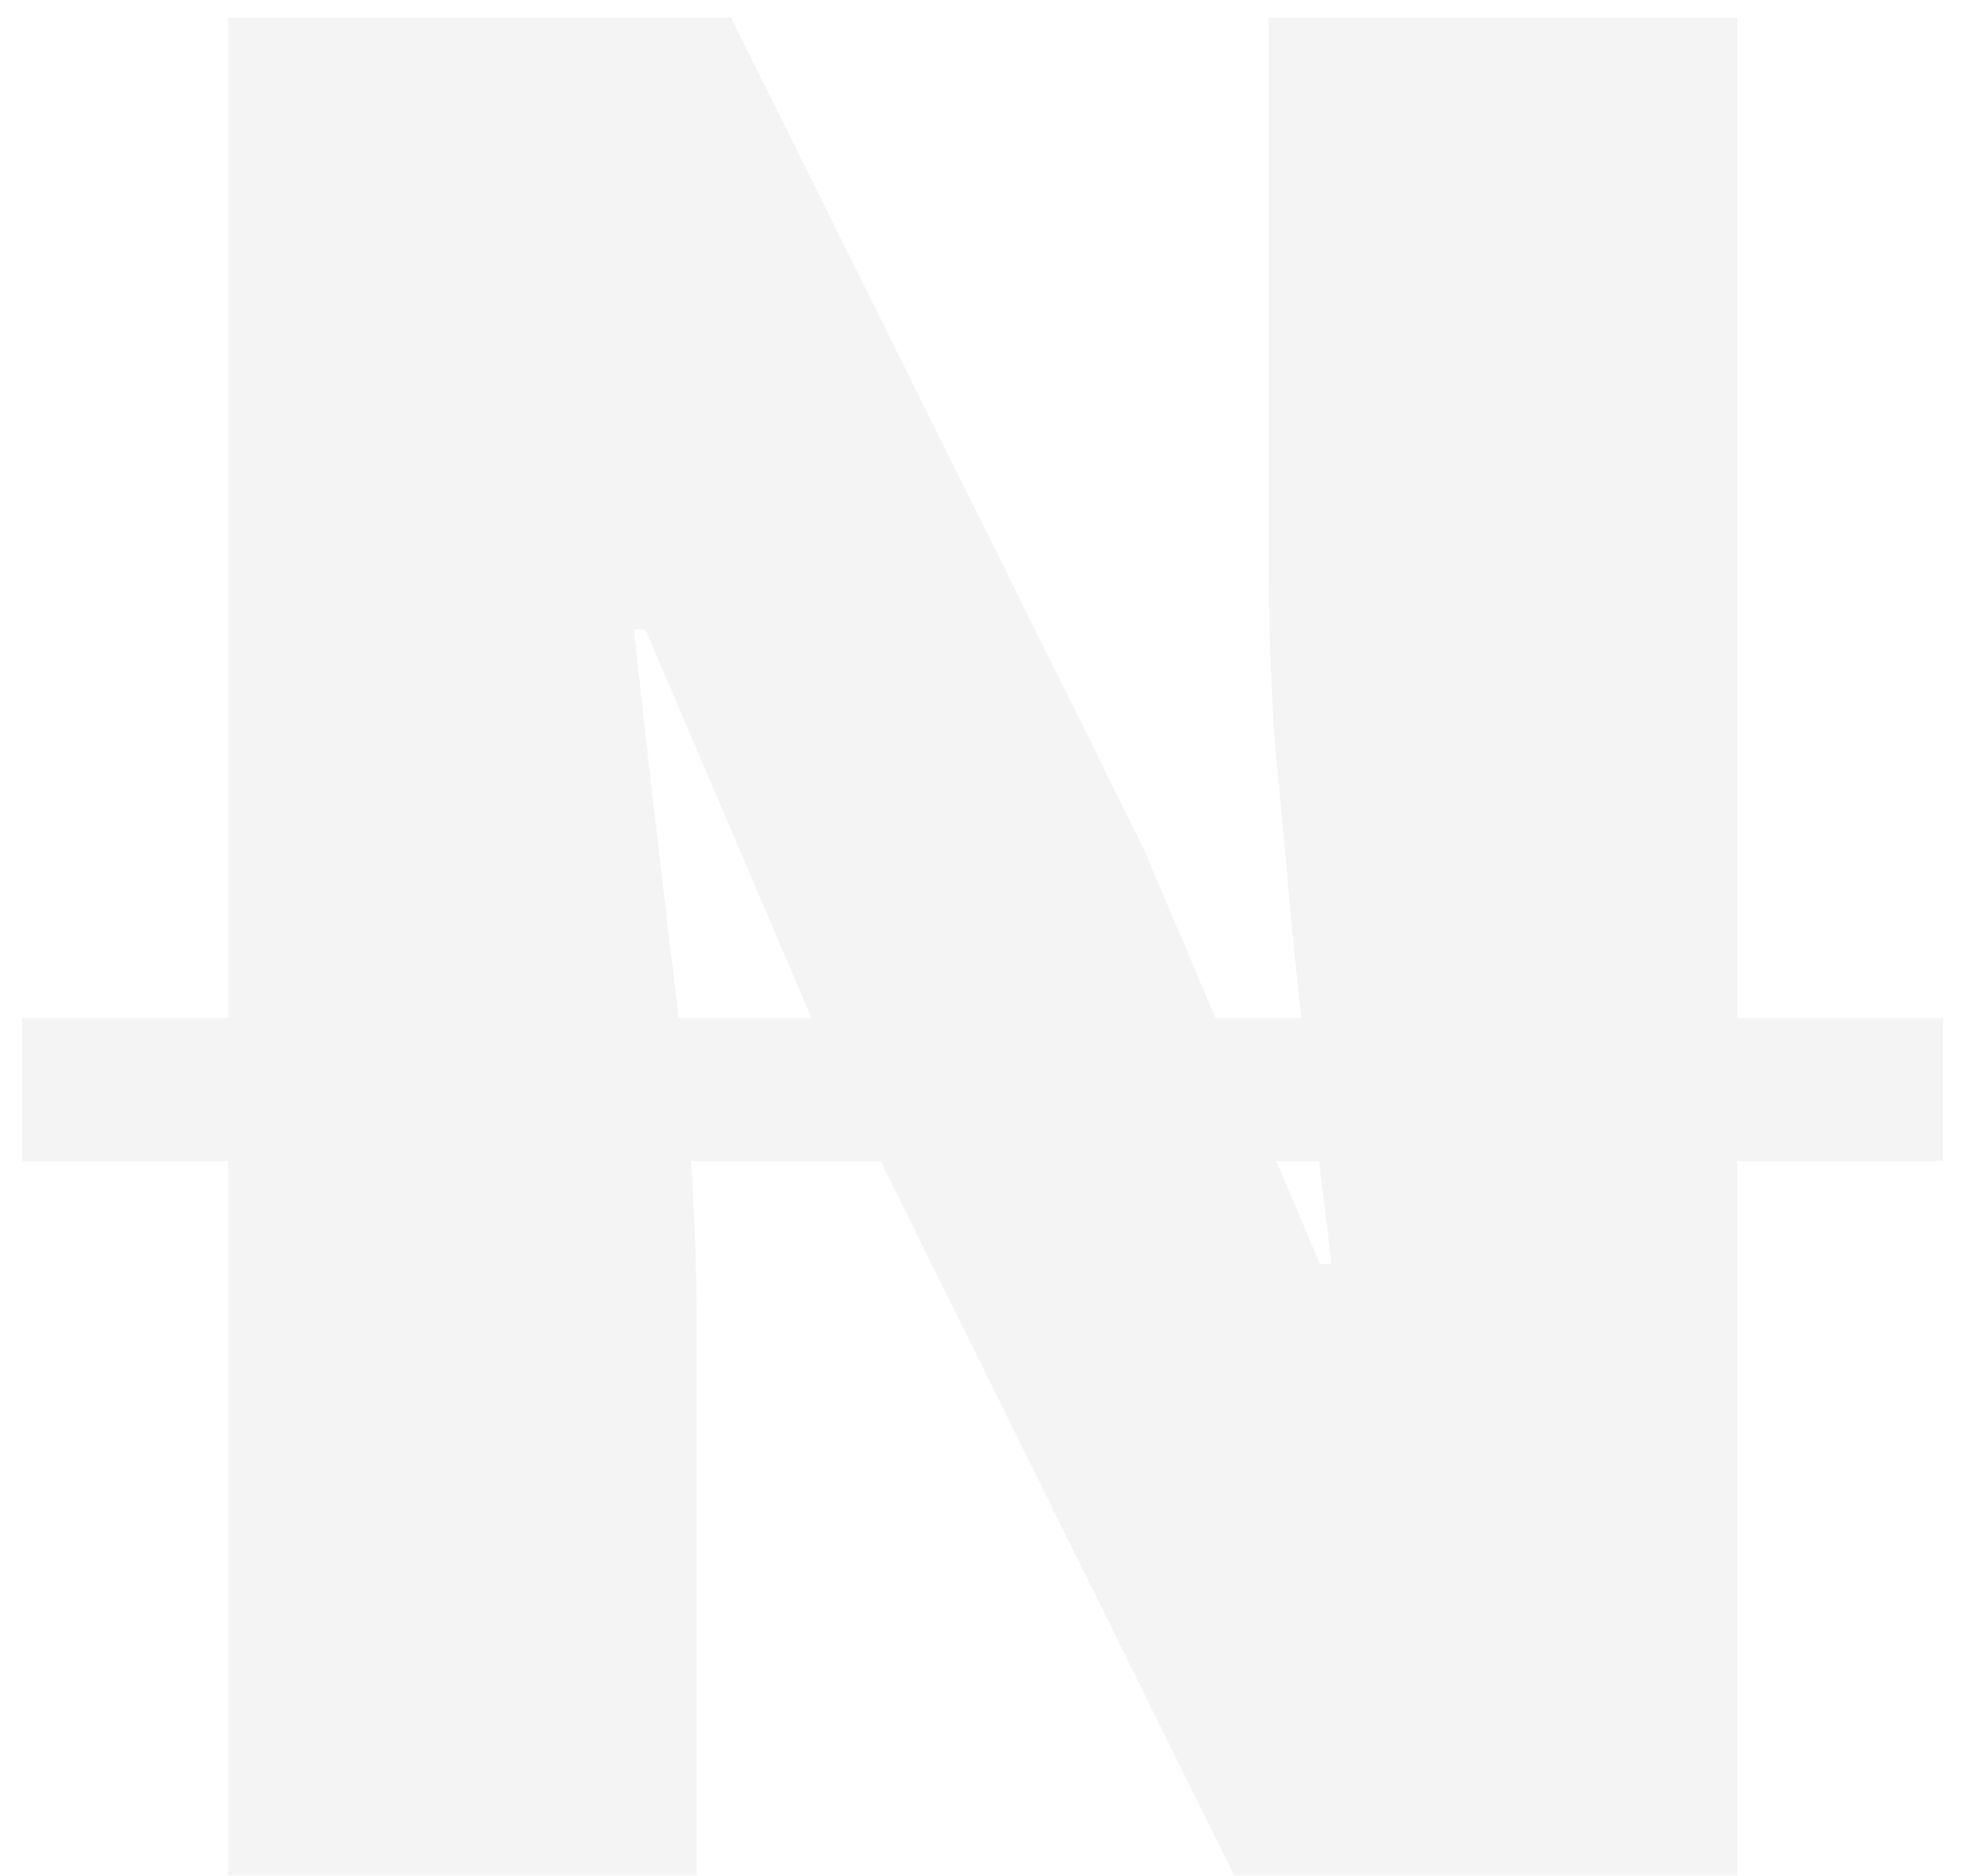
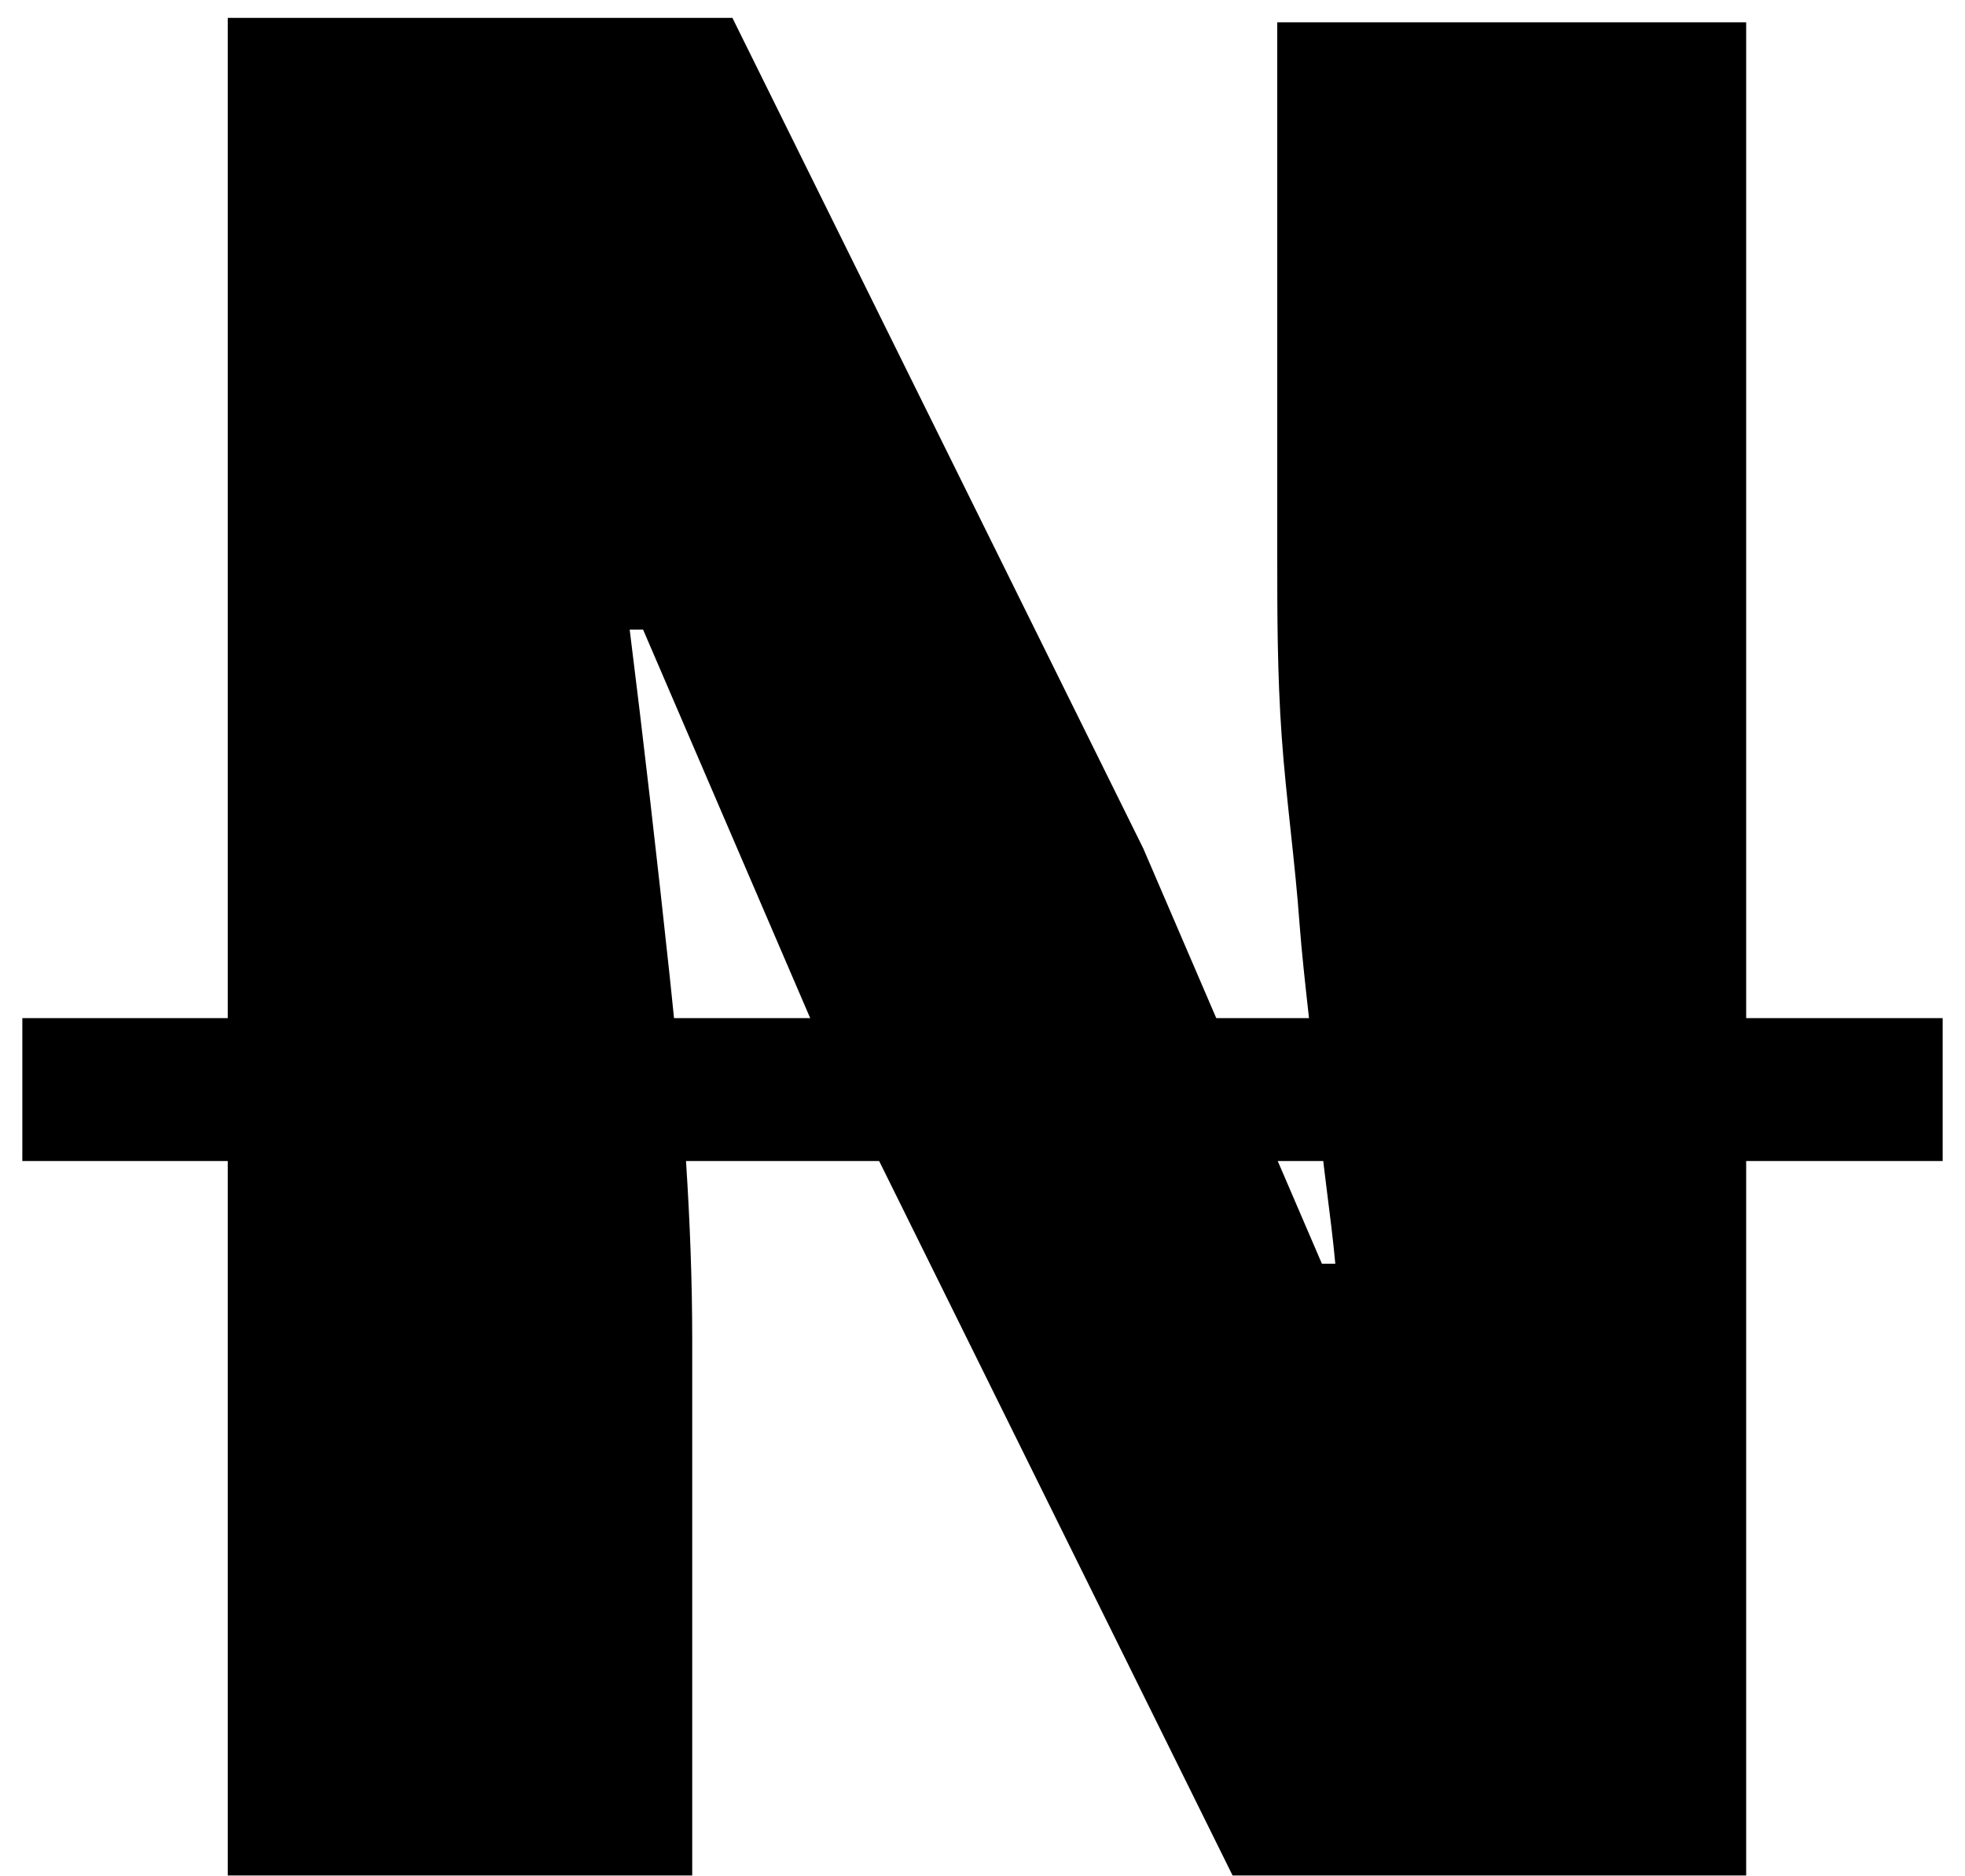
- <svg xmlns="http://www.w3.org/2000/svg" width="44" height="42" viewBox="0 0 44 42" fill="none">
-   <path d="M5.108 42V0.4H16.372L25.588 18.96L29.556 28.304H29.812C29.684 27.195 29.535 25.979 29.364 24.656C29.193 23.333 29.044 21.989 28.916 20.624C28.788 19.216 28.66 17.829 28.532 16.464C28.447 15.056 28.404 13.712 28.404 12.432V0.4H38.9V42H27.636L18.42 23.376L14.452 14.096H14.196C14.452 16.485 14.751 19.088 15.092 21.904C15.433 24.72 15.604 27.408 15.604 29.968V42H5.108Z" fill="#F4F4F4" />
-   <path d="M0.5 22.8H43.508V26H0.5V22.8Z" fill="#F4F4F4" />
+ <svg xmlns="http://www.w3.org/2000/svg" version="1.1" id="Layer_1" x="0px" y="0px" viewBox="0 0 44 42" style="enable-background:new 0 0 44 42;" xml:space="preserve">
+   <path d="M5.1,42V0.4h11.3L25.6,19l4,9.3h0.3c-0.1-1.1-0.3-2.3-0.4-3.6s-0.3-2.7-0.4-4c-0.1-1.4-0.3-2.8-0.4-4.2  c-0.1-1.4-0.1-2.8-0.1-4v-12h10.5V42H27.6l-9.2-18.6l-4-9.3h-0.3c0.3,2.4,0.6,5,0.9,7.8s0.5,5.5,0.5,8.1v12H5.1z" />
+   <path d="M0.5,22.8h43V26h-43V22.8z" />
</svg>
